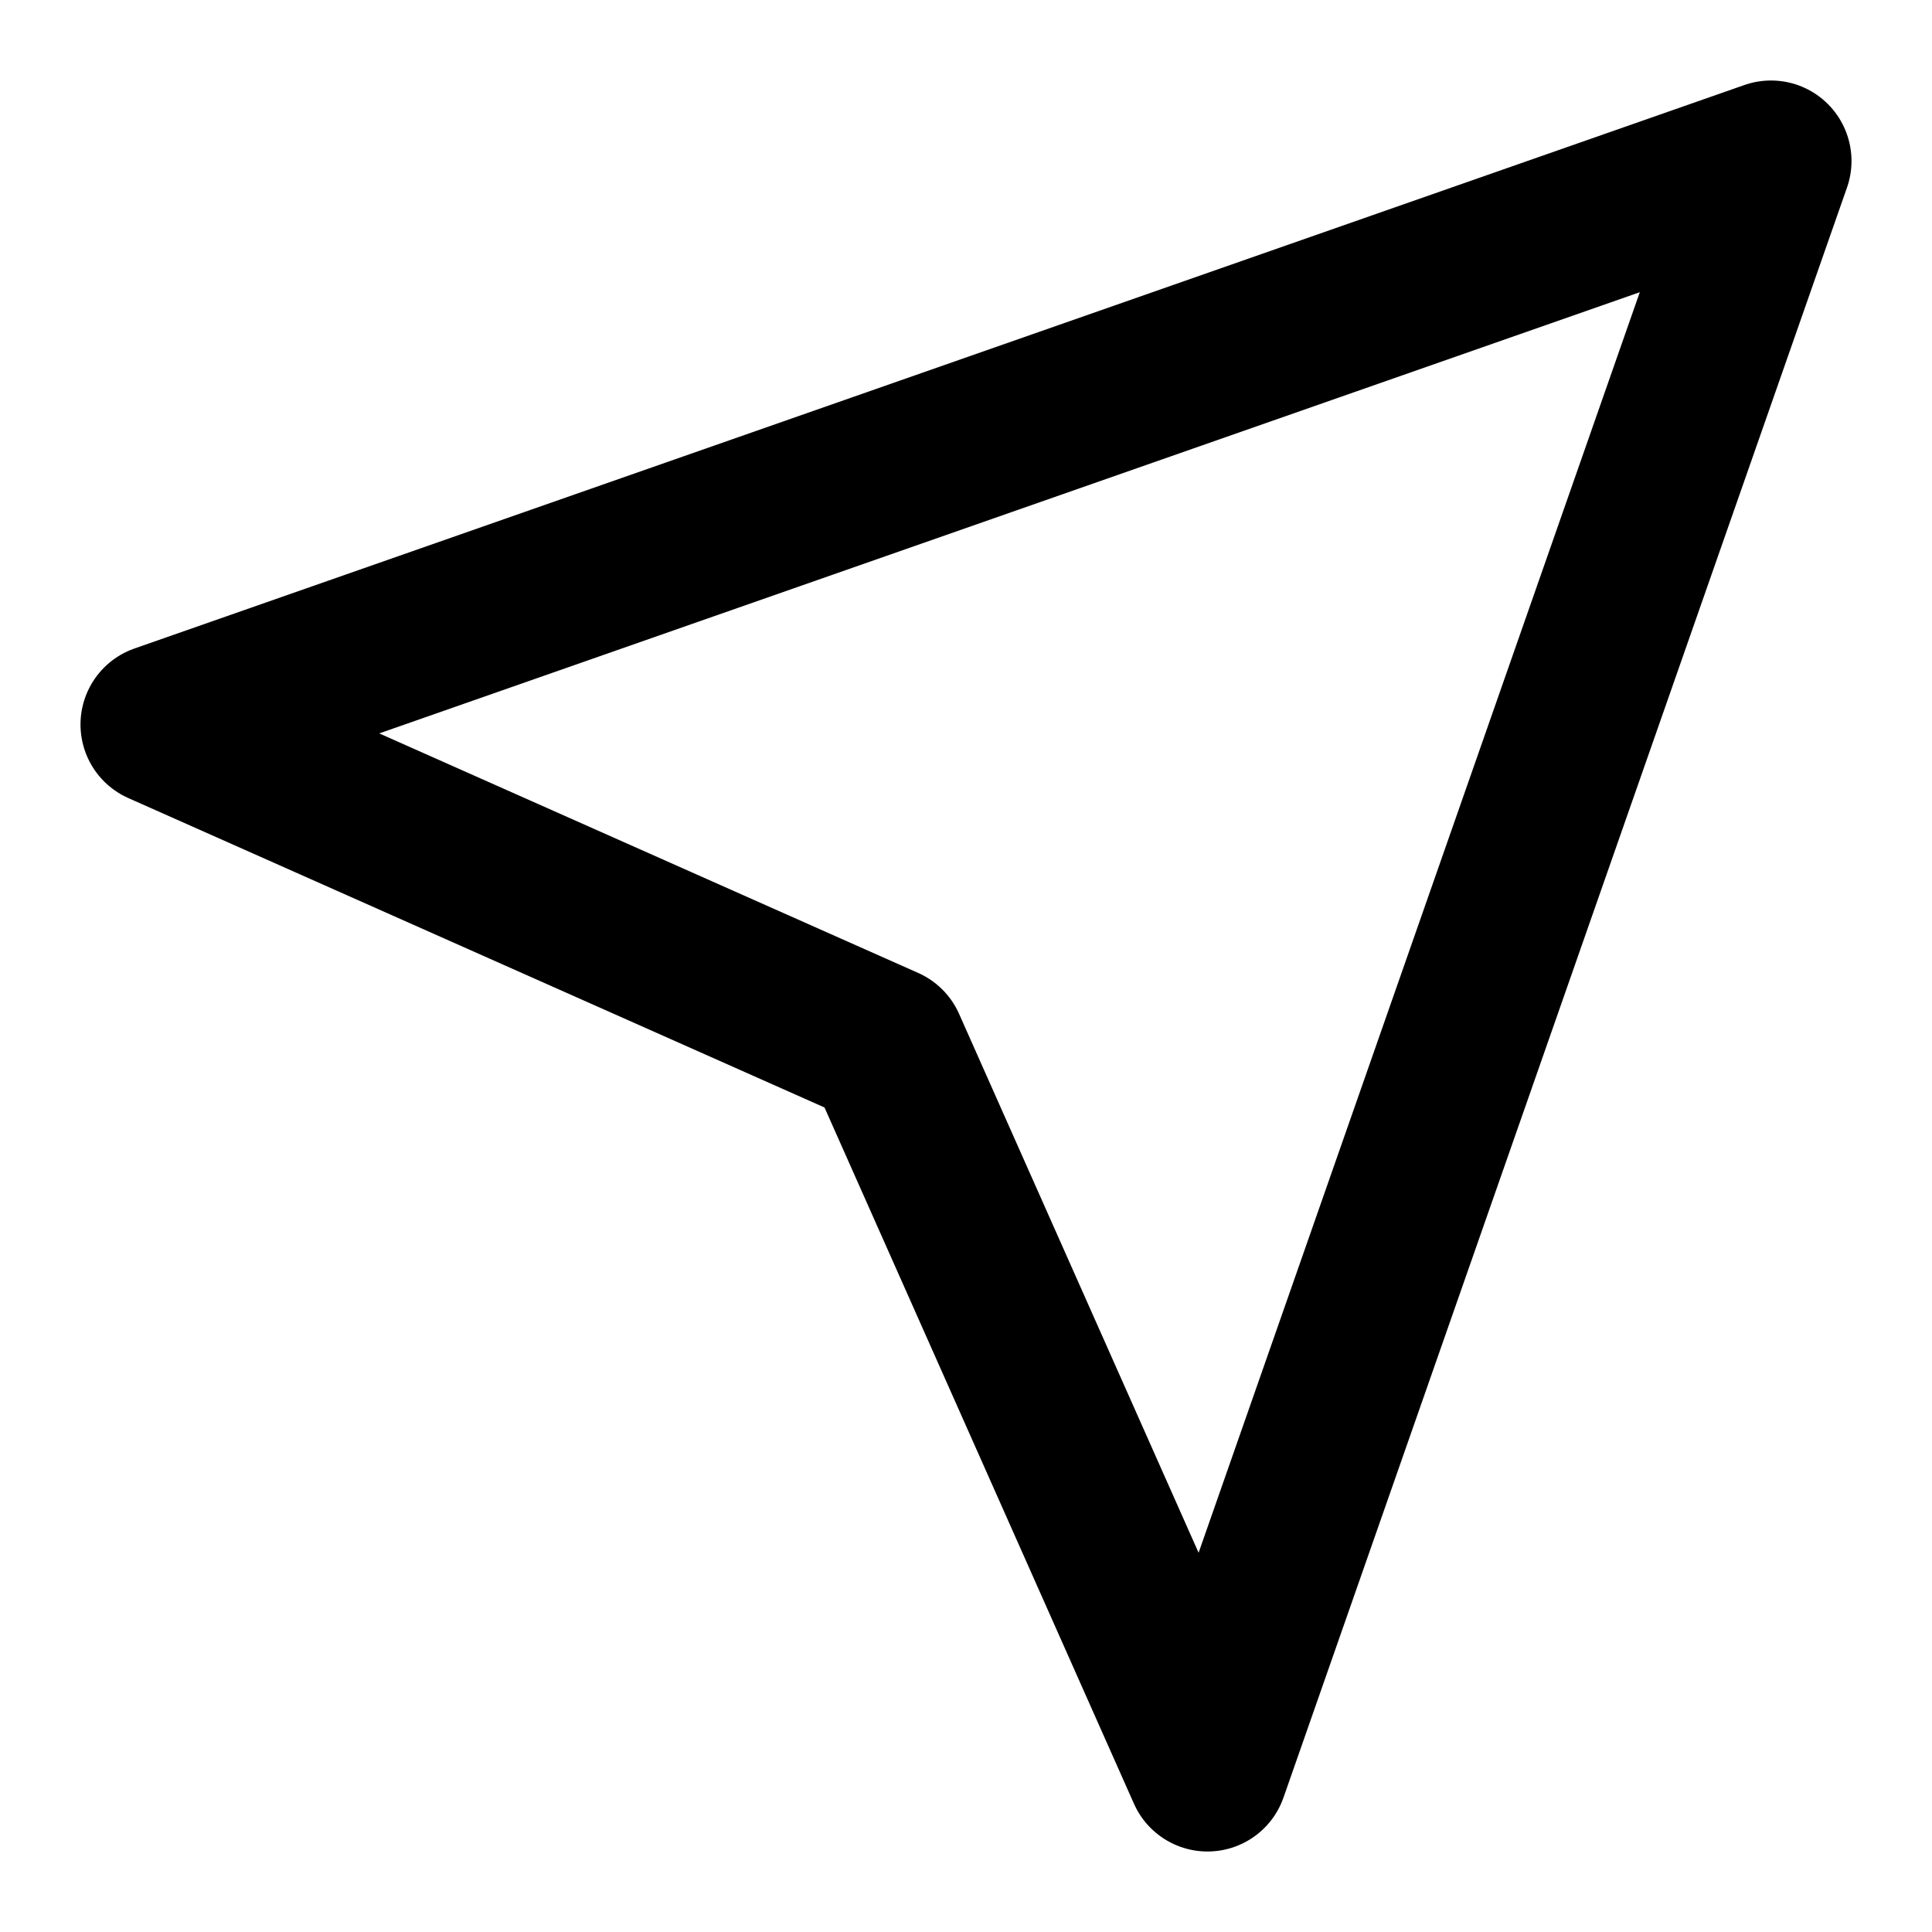
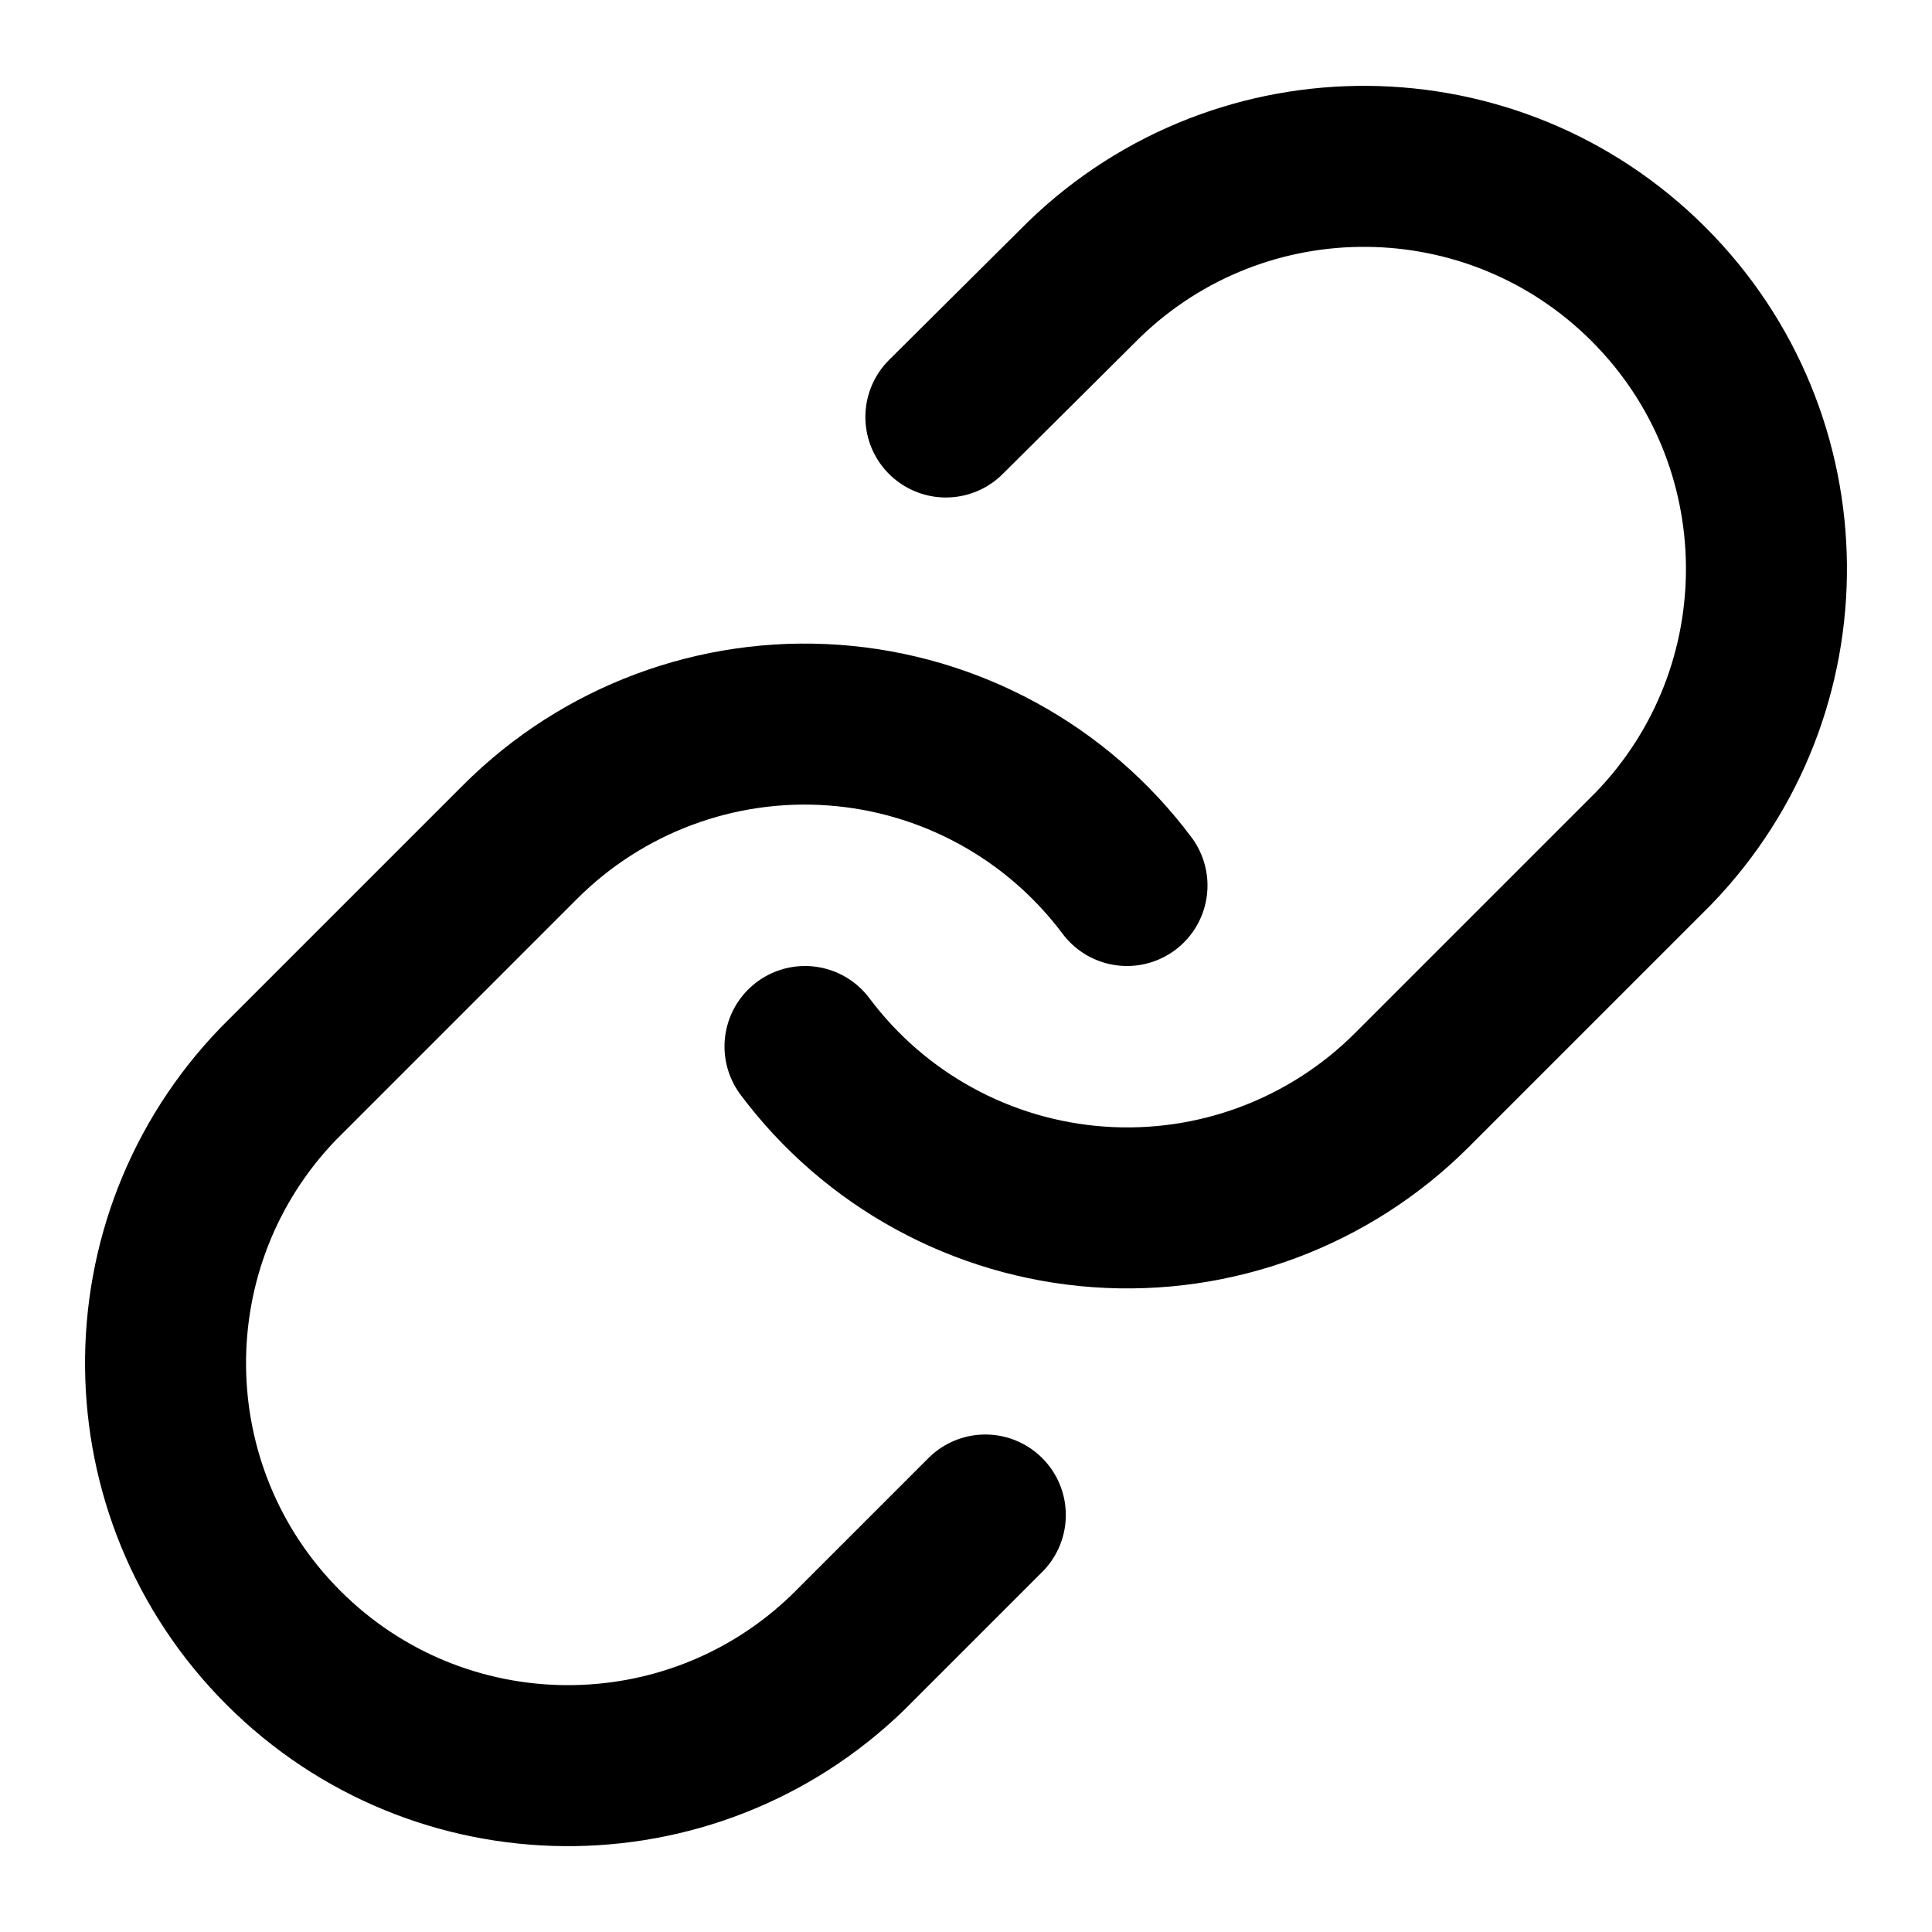
- <svg xmlns="http://www.w3.org/2000/svg" width="16" height="16" viewBox="0 0 24 24" fill="none" stroke="currentColor" stroke-width="2" stroke-linecap="round" stroke-linejoin="round">
-   <link x1="22" y1="2" x2="11" y2="13" />
-   <polygon points="22 2 15 22 11 13 2 9 22 2" />
+ <svg xmlns="http://www.w3.org/2000/svg" viewBox="0 0 24 24" fill="none" stroke="currentColor" stroke-width="2" stroke-linecap="round" stroke-linejoin="round">
+   <path d="M10 13a5 5 0 0 0 7.54.54l3-3a5 5 0 0 0-7.07-7.07l-1.72 1.71" />
+   <path d="M14 11a5 5 0 0 0-7.54-.54l-3 3a5 5 0 0 0 7.07 7.07l1.71-1.71" />
</svg>
